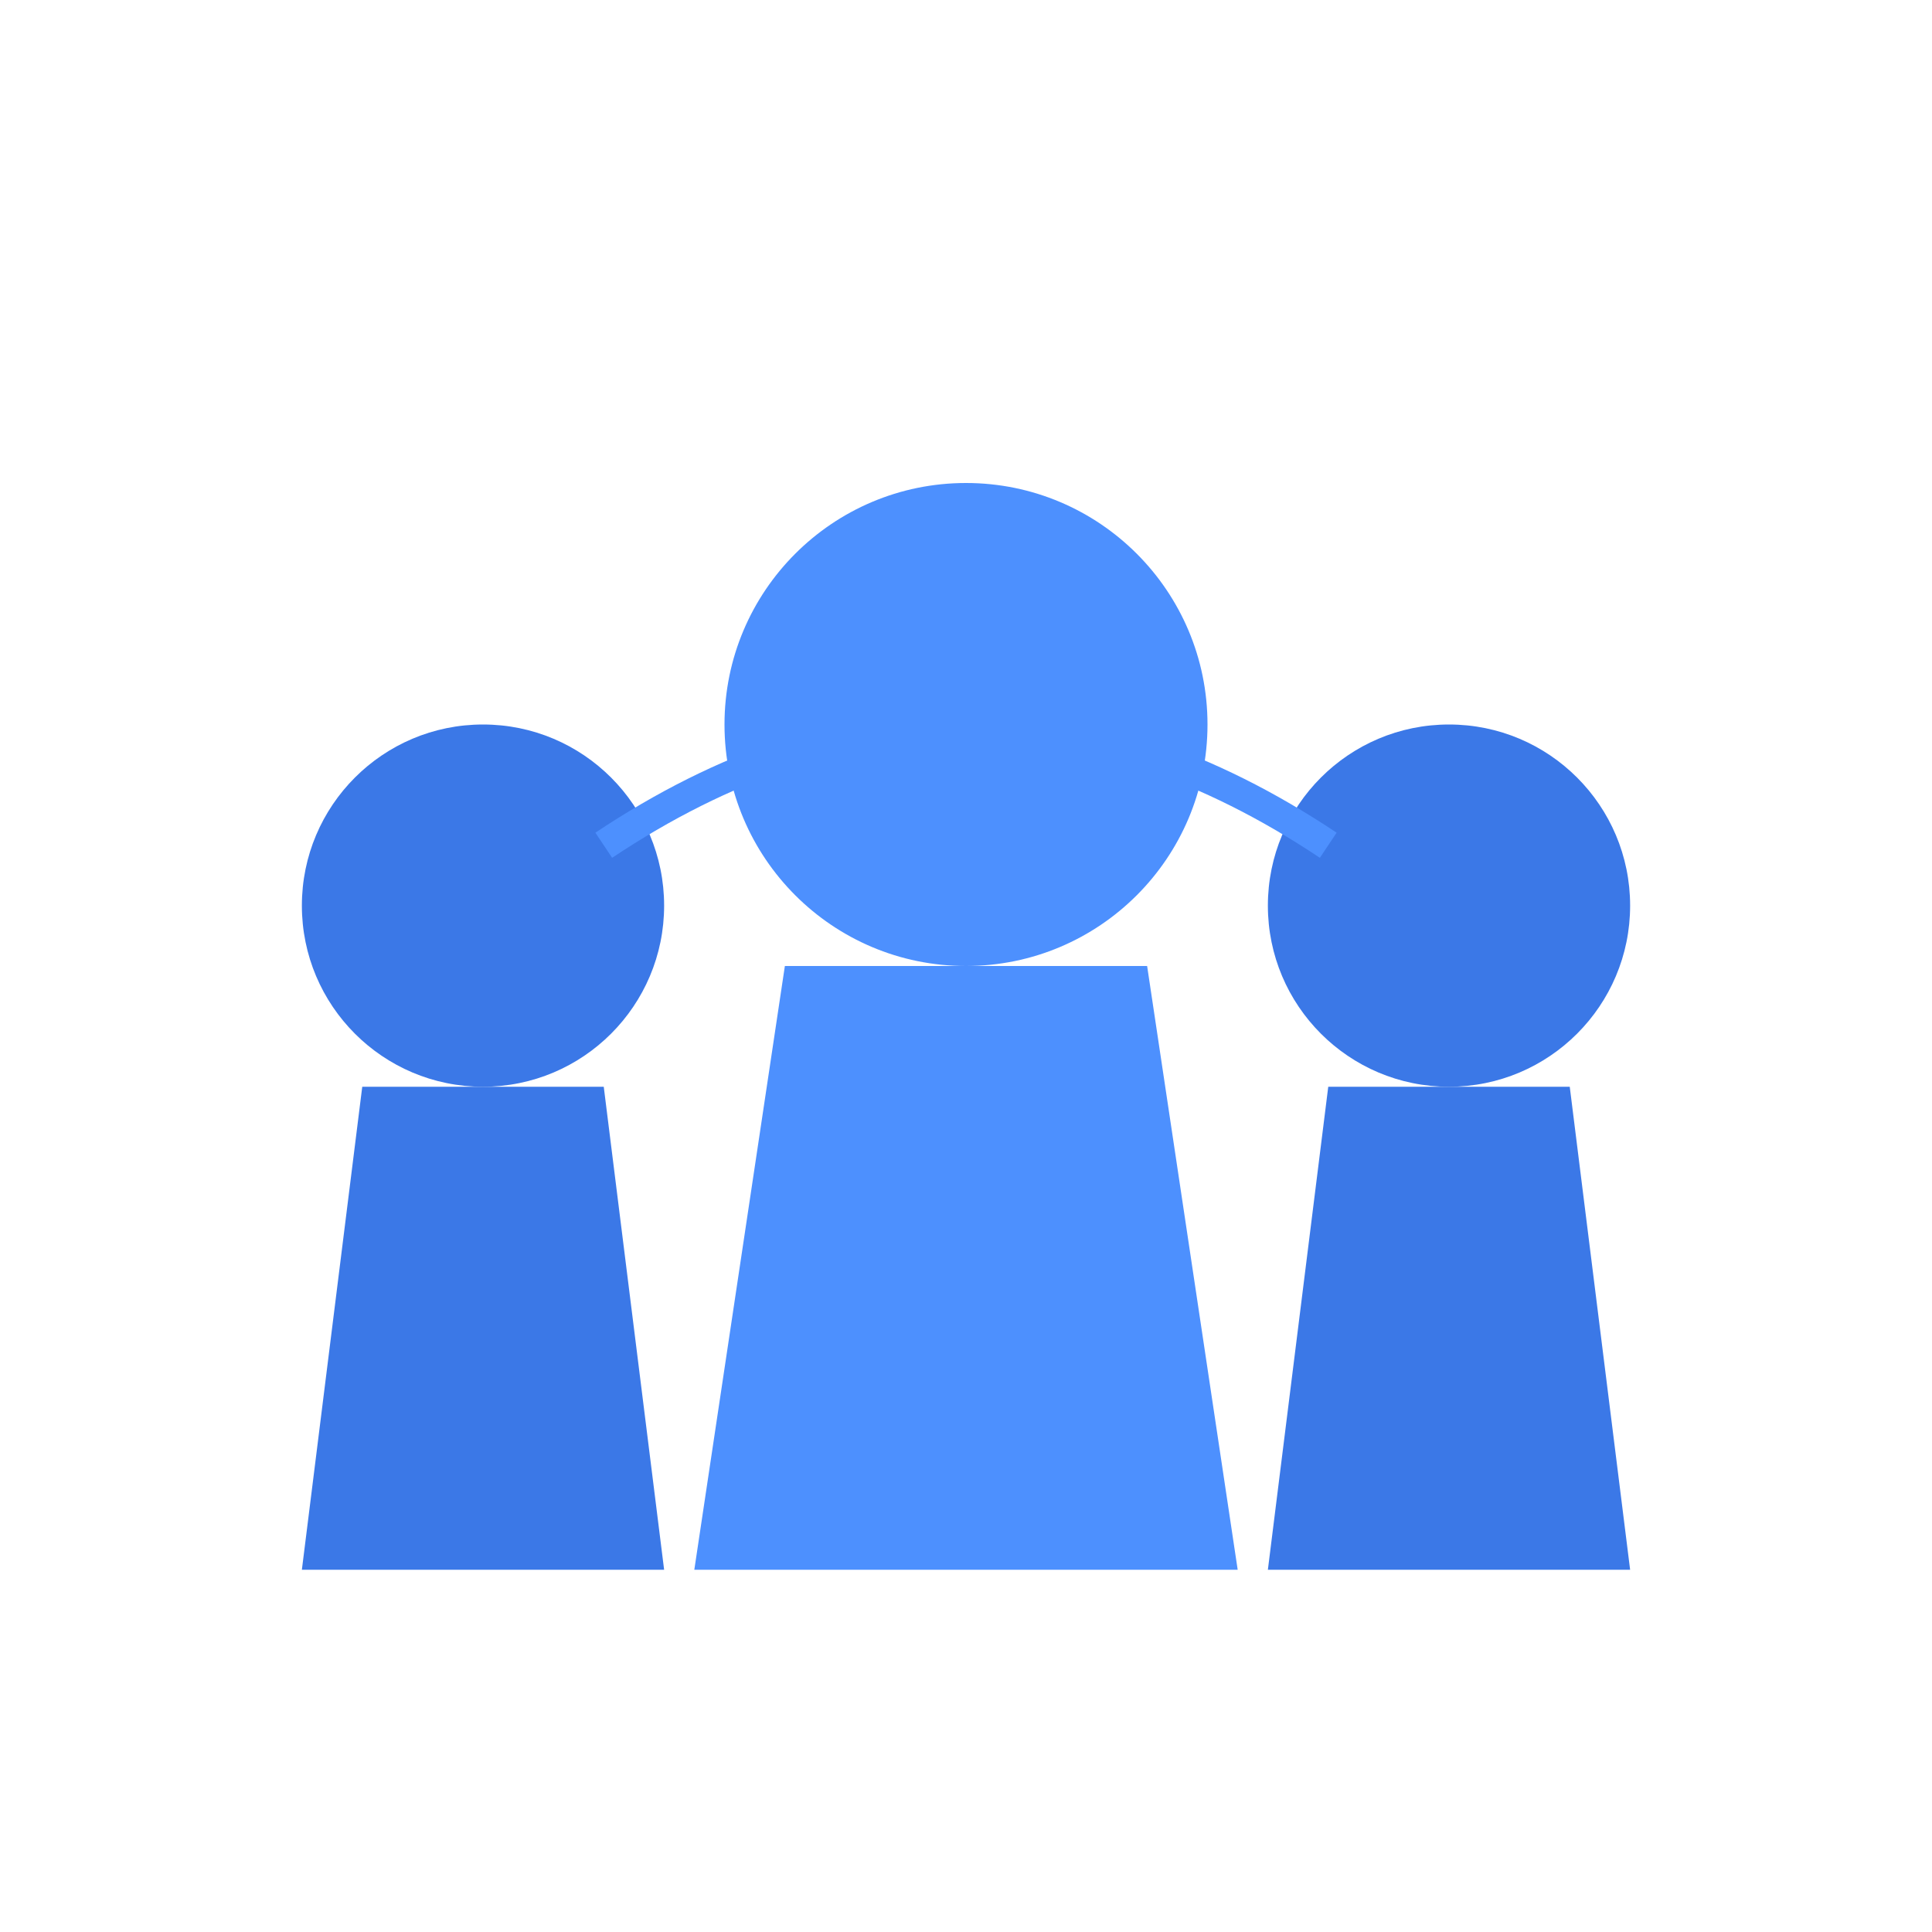
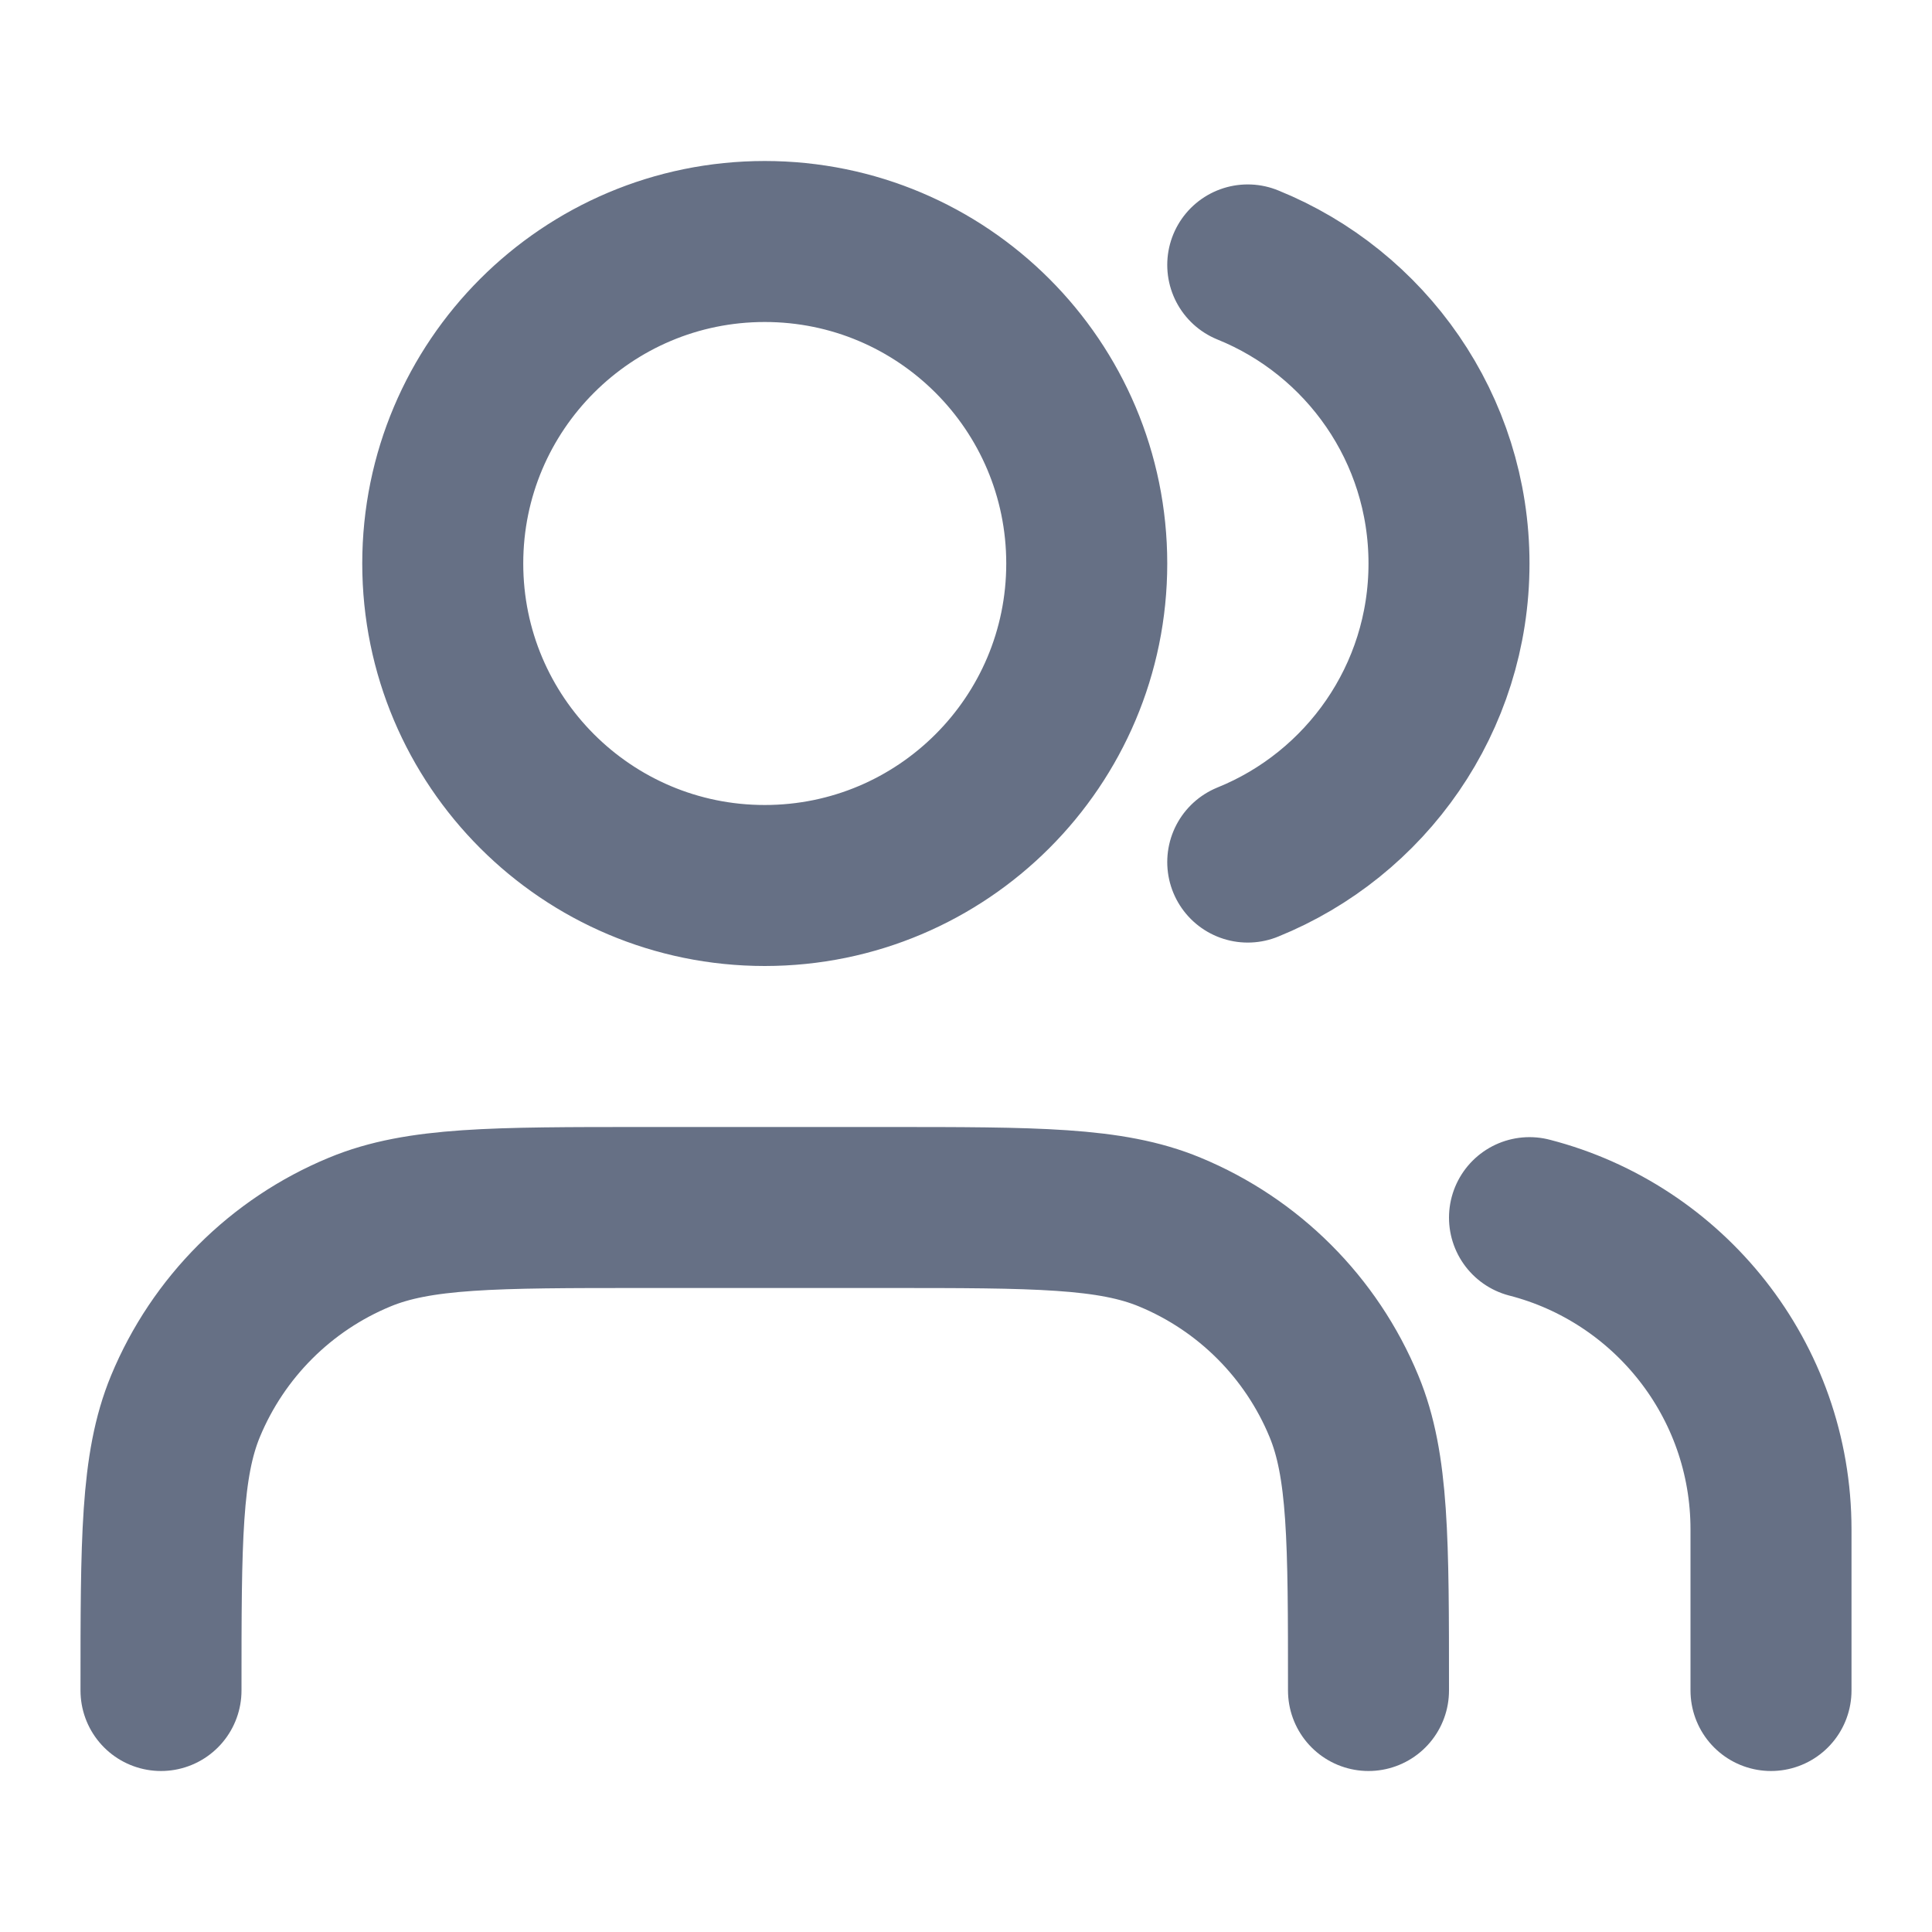
- <svg xmlns="http://www.w3.org/2000/svg" class="icon" viewBox="0 0 1024 1024" version="1.1" width="200" height="200">
-   <path d="M512 256a128 128 0 1 1 0 256 128 128 0 0 1 0-256z" fill="#4D90FE" />
-   <path d="M416 512h192l48 320H368z" fill="#4D90FE" />
-   <path d="M256 384a96 96 0 1 1 0 192 96 96 0 0 1 0-192z" fill="#3B78E7" />
-   <path d="M192 576h128l32 256H160z" fill="#3B78E7" />
-   <path d="M768 384a96 96 0 1 1 0 192 96 96 0 0 1 0-192z" fill="#3B78E7" />
-   <path d="M704 576h128l32 256H672z" fill="#3B78E7" />
-   <path d="M320 448Q416 384 512 384T704 448" stroke="#4D90FE" stroke-width="16" fill="none" />
+ <svg xmlns="http://www.w3.org/2000/svg" width="24" height="24" viewBox="0 0 24 24" fill="none">
+   <path d="M22 21V19C22 17.136 20.725 15.57 19 15.126M15.5 3.291C16.966 3.884 18 5.321 18 7C18 8.679 16.966 10.116 15.5 10.709M17 21C17 19.136 17 18.204 16.695 17.469C16.29 16.489 15.511 15.71 14.531 15.305C13.796 15 12.864 15 11 15H8C6.136 15 5.204 15 4.469 15.305C3.489 15.71 2.71 16.489 2.304 17.469C2 18.204 2 19.136 2 21M13.5 7C13.5 9.209 11.709 11 9.5 11C7.291 11 5.5 9.209 5.5 7C5.5 4.791 7.291 3 9.5 3C11.709 3 13.5 4.791 13.5 7Z" stroke="#667085" stroke-width="2" stroke-linecap="round" stroke-linejoin="round" />
</svg>
